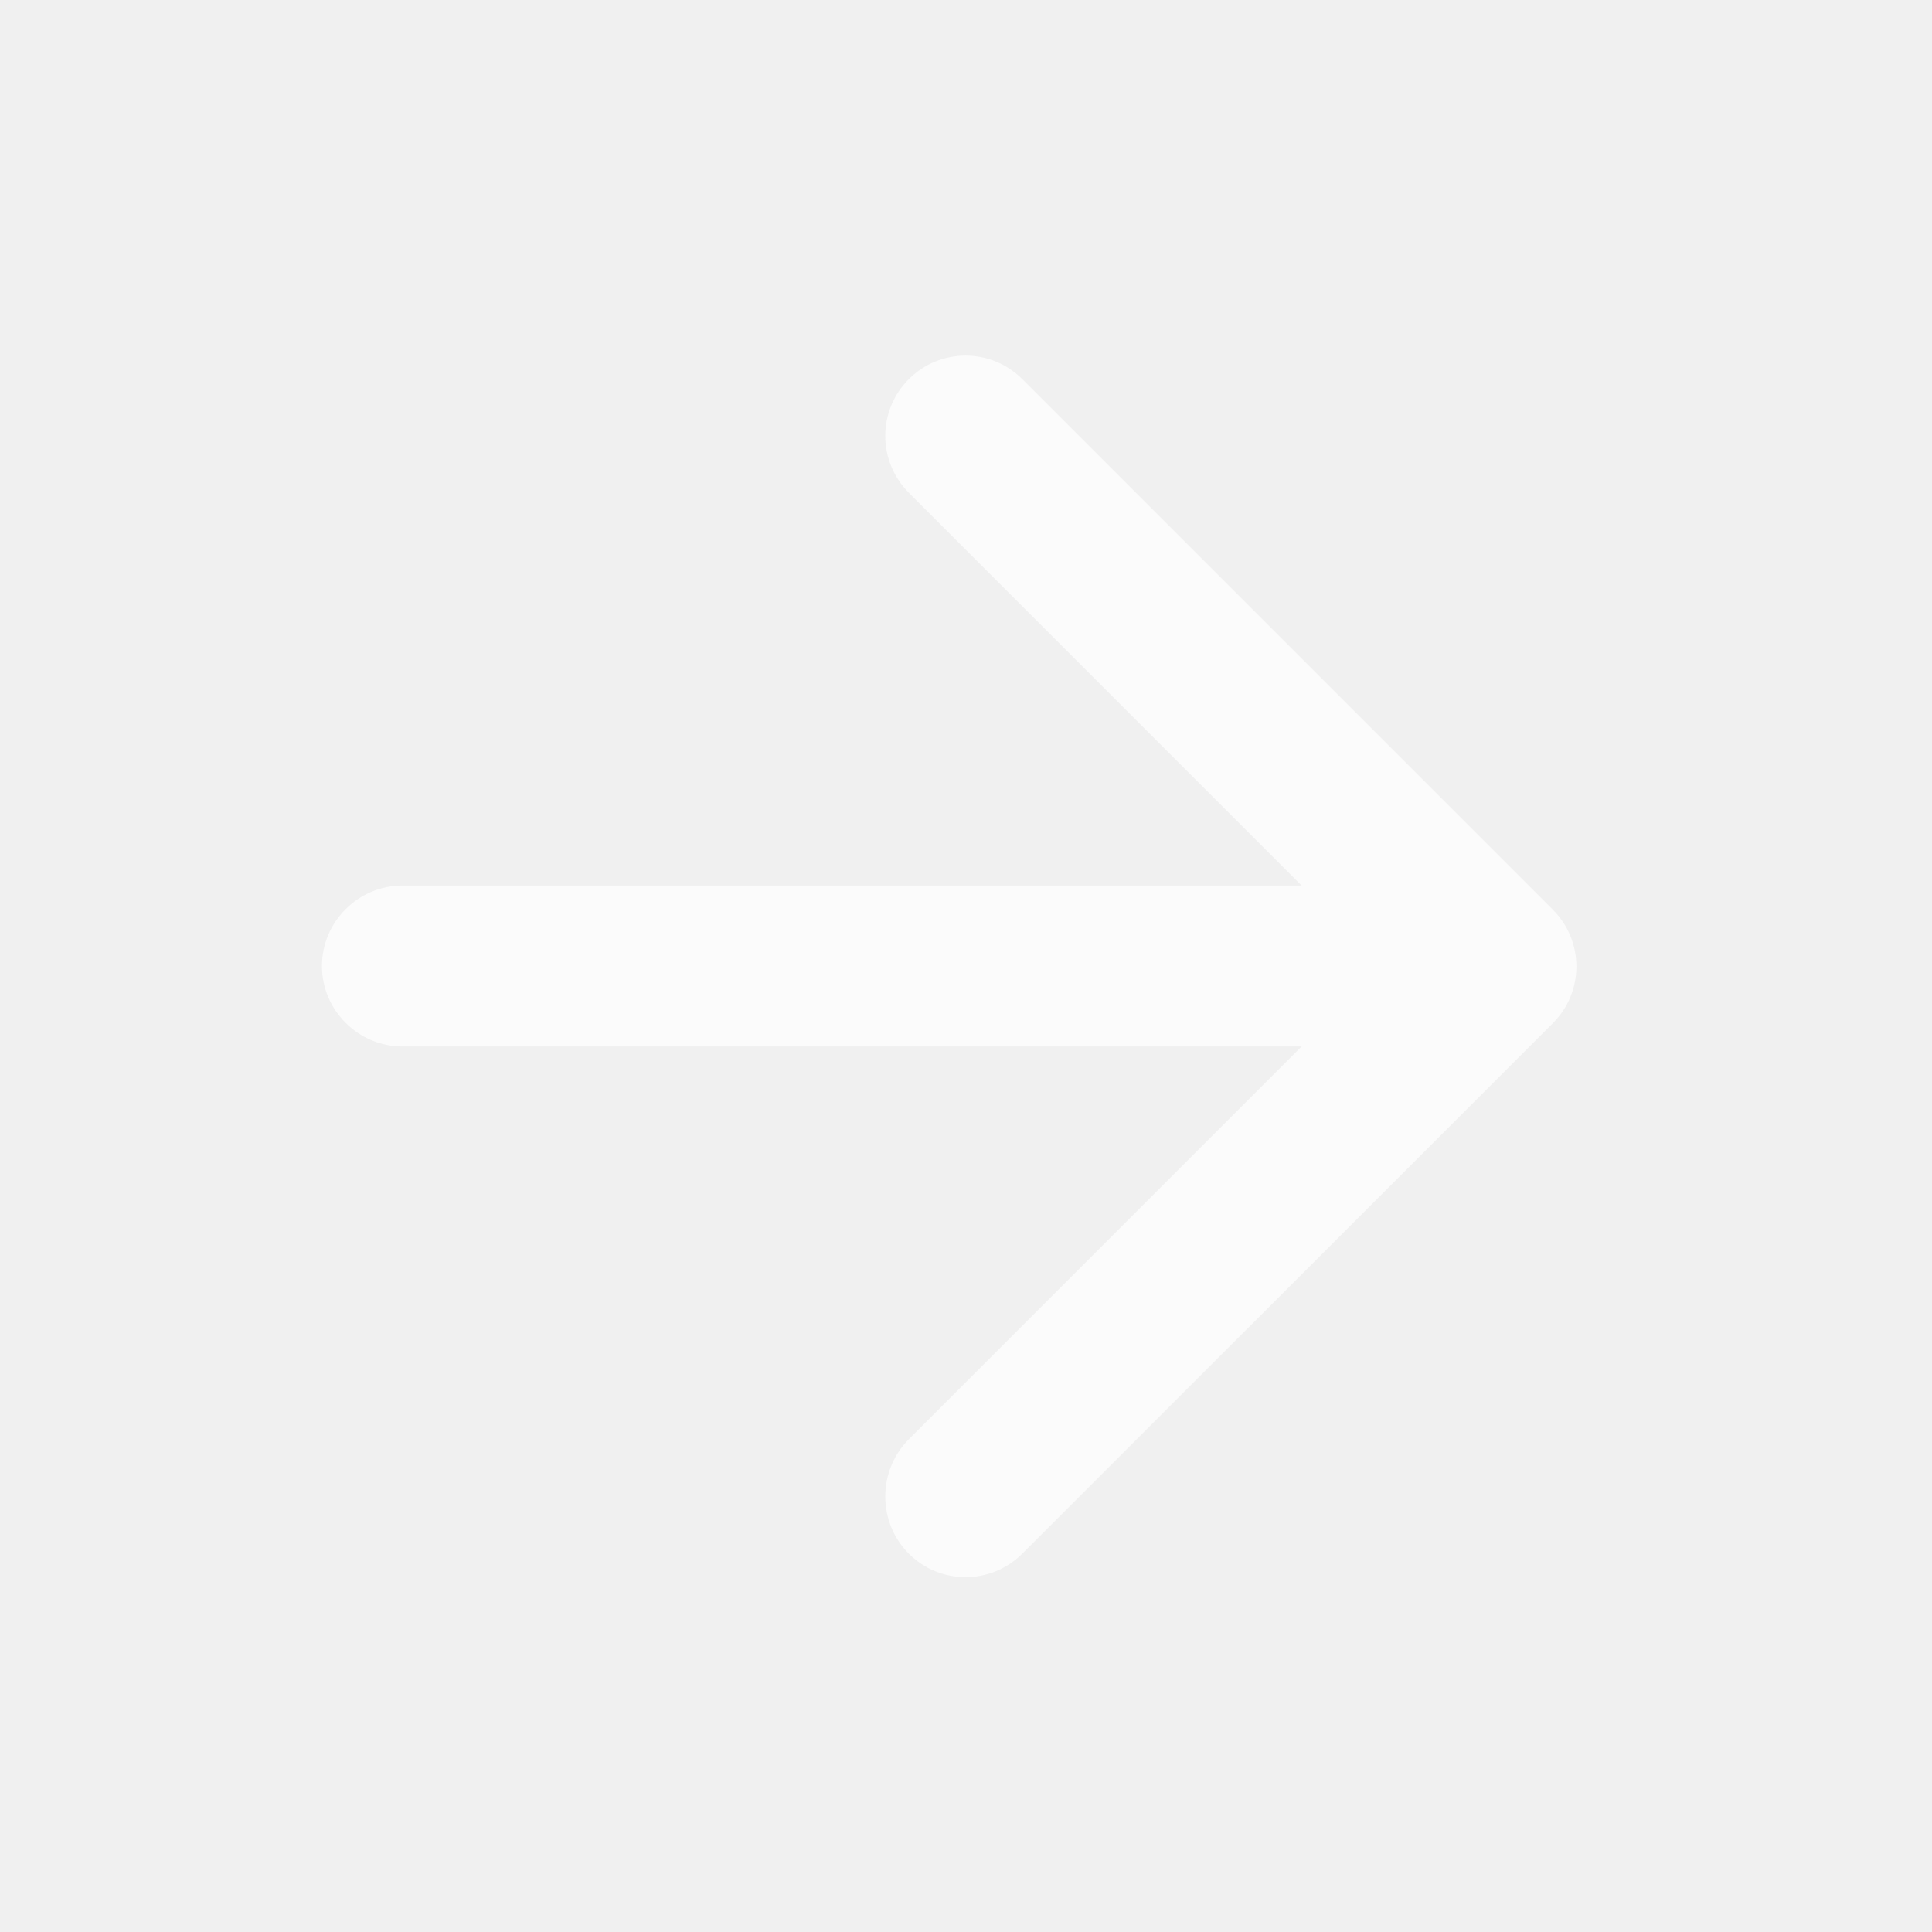
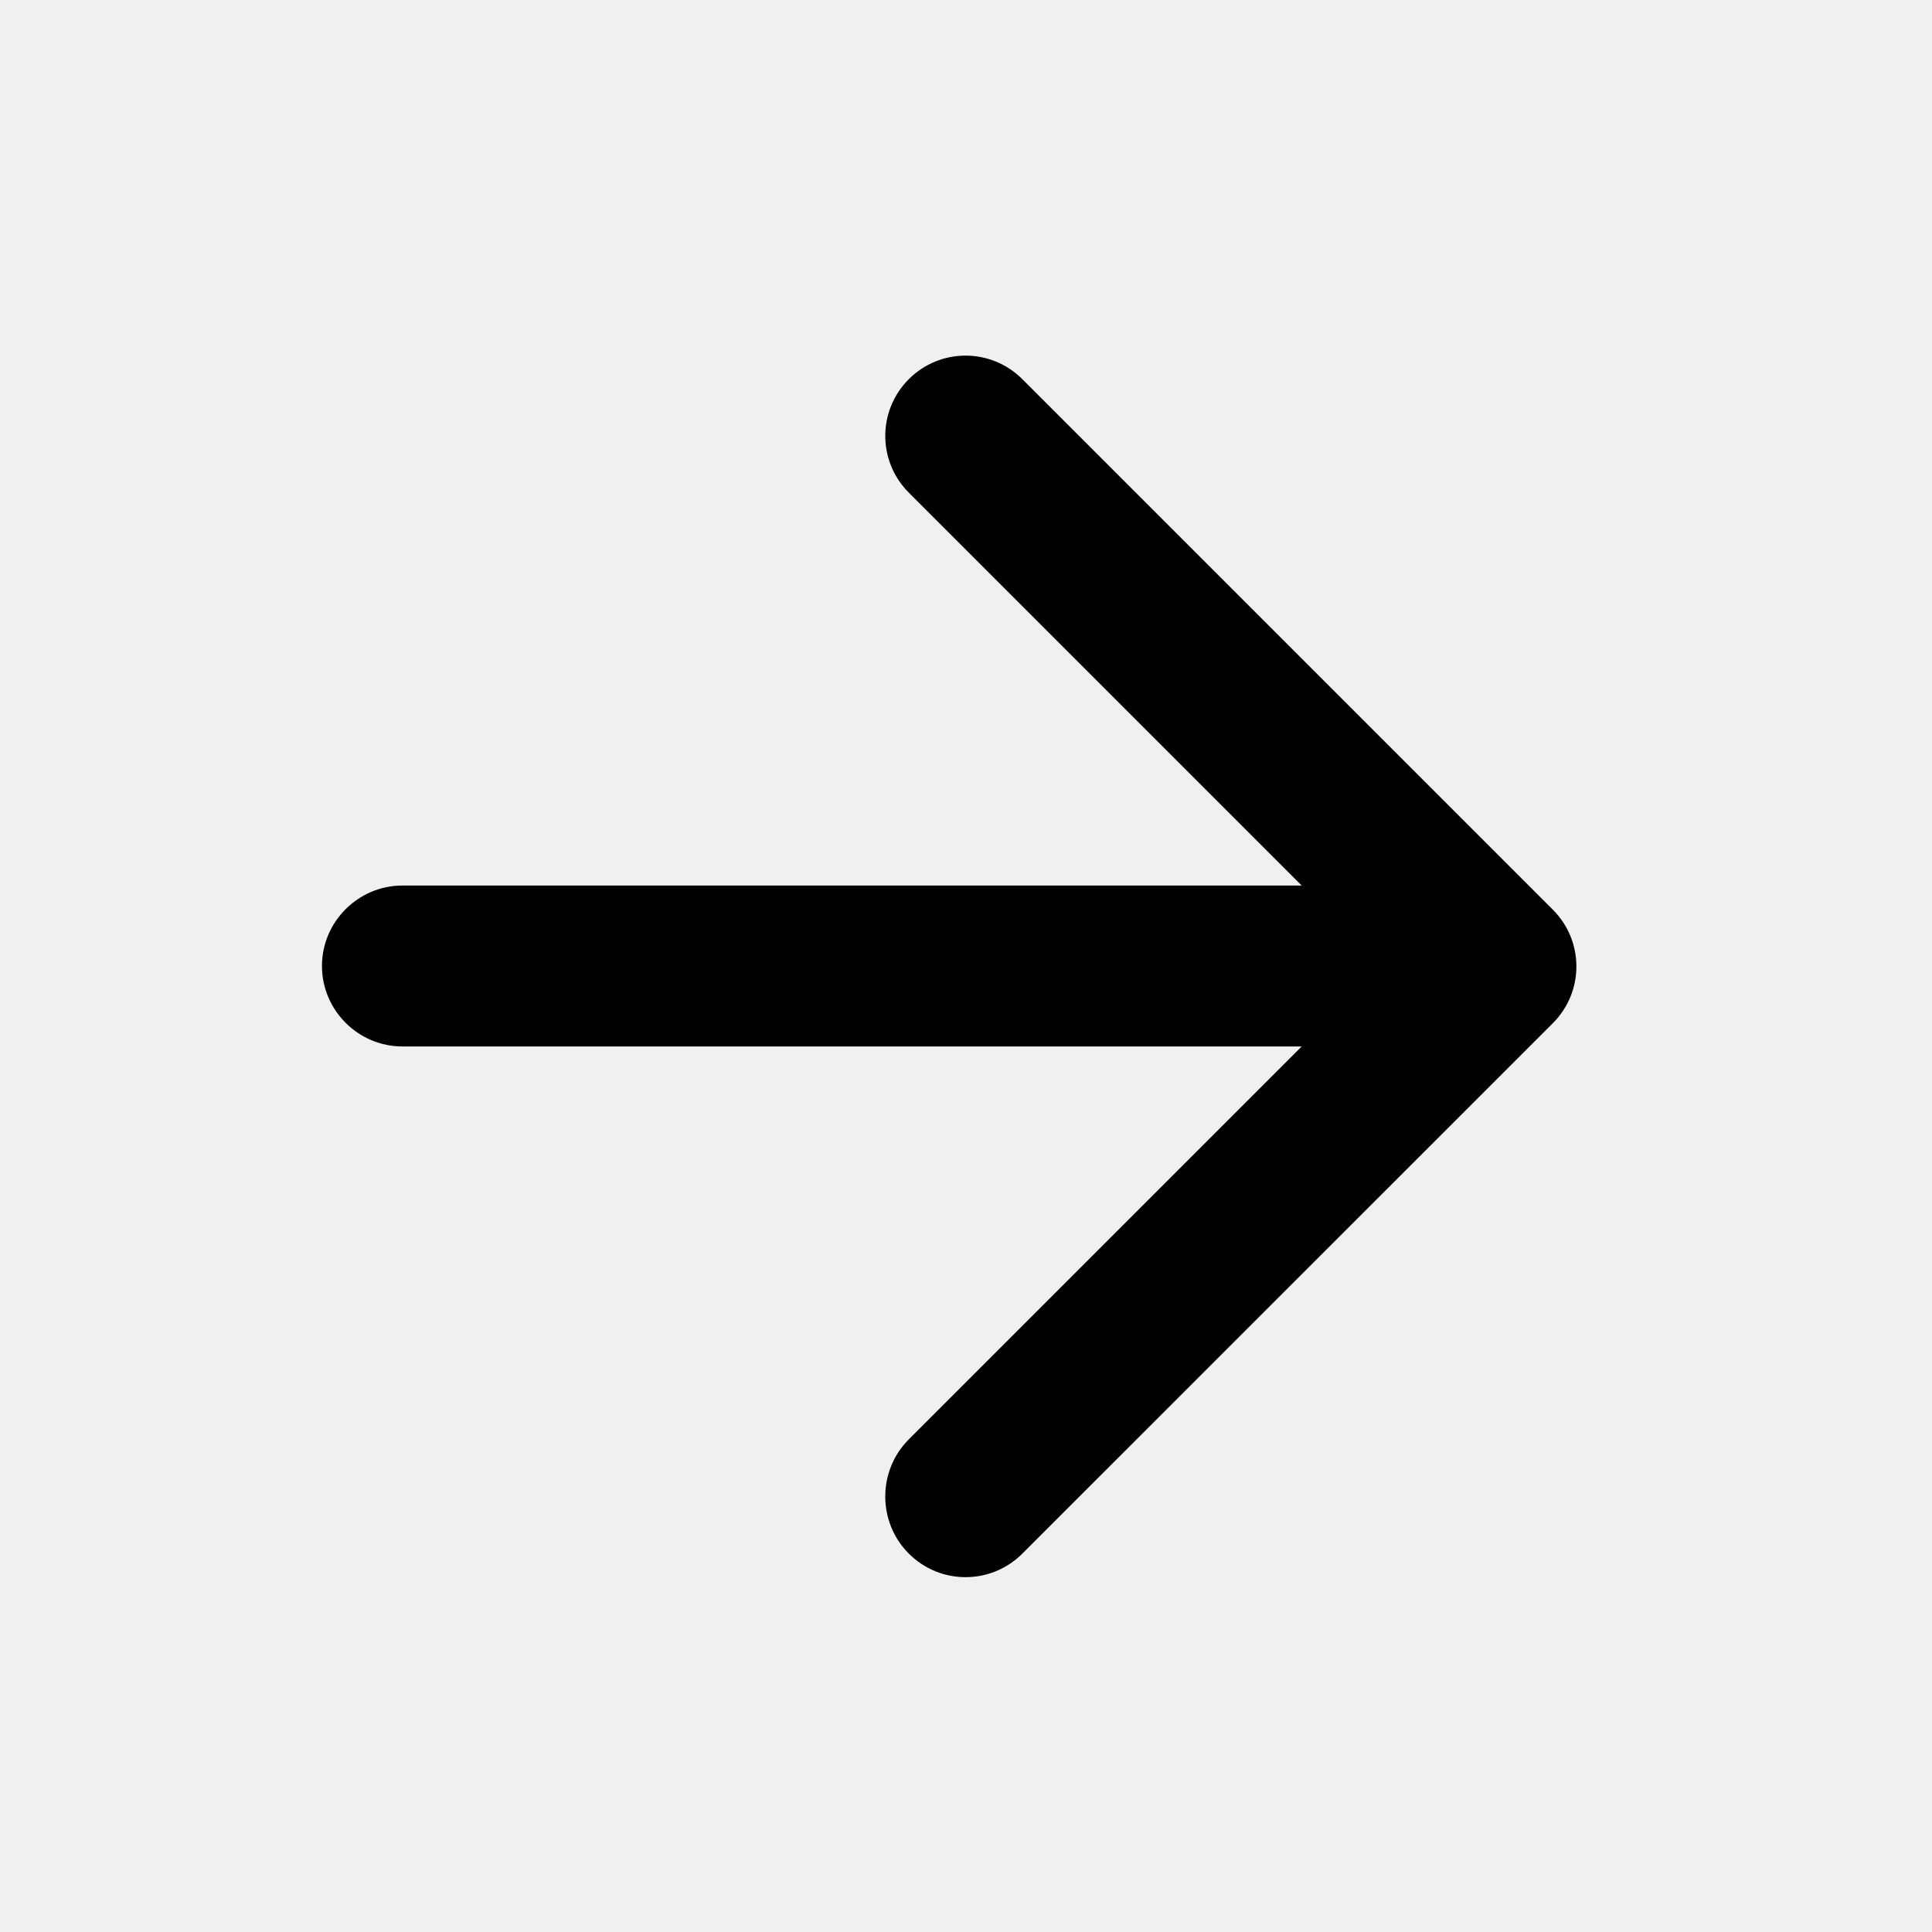
<svg xmlns="http://www.w3.org/2000/svg" width="20" height="20" viewBox="0 0 20 20" fill="none">
  <g clip-path="url(#clip0_3482_1536)">
-     <path d="M4.167 10.833L13.475 10.833L9.408 14.9C9.083 15.225 9.083 15.758 9.408 16.083C9.733 16.408 10.258 16.408 10.583 16.083L16.075 10.592C16.4 10.267 16.4 9.742 16.075 9.417L10.583 3.925C10.258 3.6 9.733 3.6 9.408 3.925C9.083 4.25 9.083 4.775 9.408 5.1L13.475 9.167L4.167 9.167C3.708 9.167 3.333 9.542 3.333 10C3.333 10.458 3.708 10.833 4.167 10.833Z" fill="#FBFBFB" />
+     <path d="M4.167 10.833L13.475 10.833L9.408 14.9C9.083 15.225 9.083 15.758 9.408 16.083C9.733 16.408 10.258 16.408 10.583 16.083L16.075 10.592C16.4 10.267 16.4 9.742 16.075 9.417L10.583 3.925C10.258 3.6 9.733 3.6 9.408 3.925C9.083 4.25 9.083 4.775 9.408 5.1L13.475 9.167L4.167 9.167C3.708 9.167 3.333 9.542 3.333 10C3.333 10.458 3.708 10.833 4.167 10.833Z" fill="currentColor" />
  </g>
  <defs>
    <clipPath id="clip0_3482_1536">
      <rect width="20" height="20" fill="white" transform="matrix(-1 0 0 -1 20 20)" />
    </clipPath>
  </defs>
</svg>
